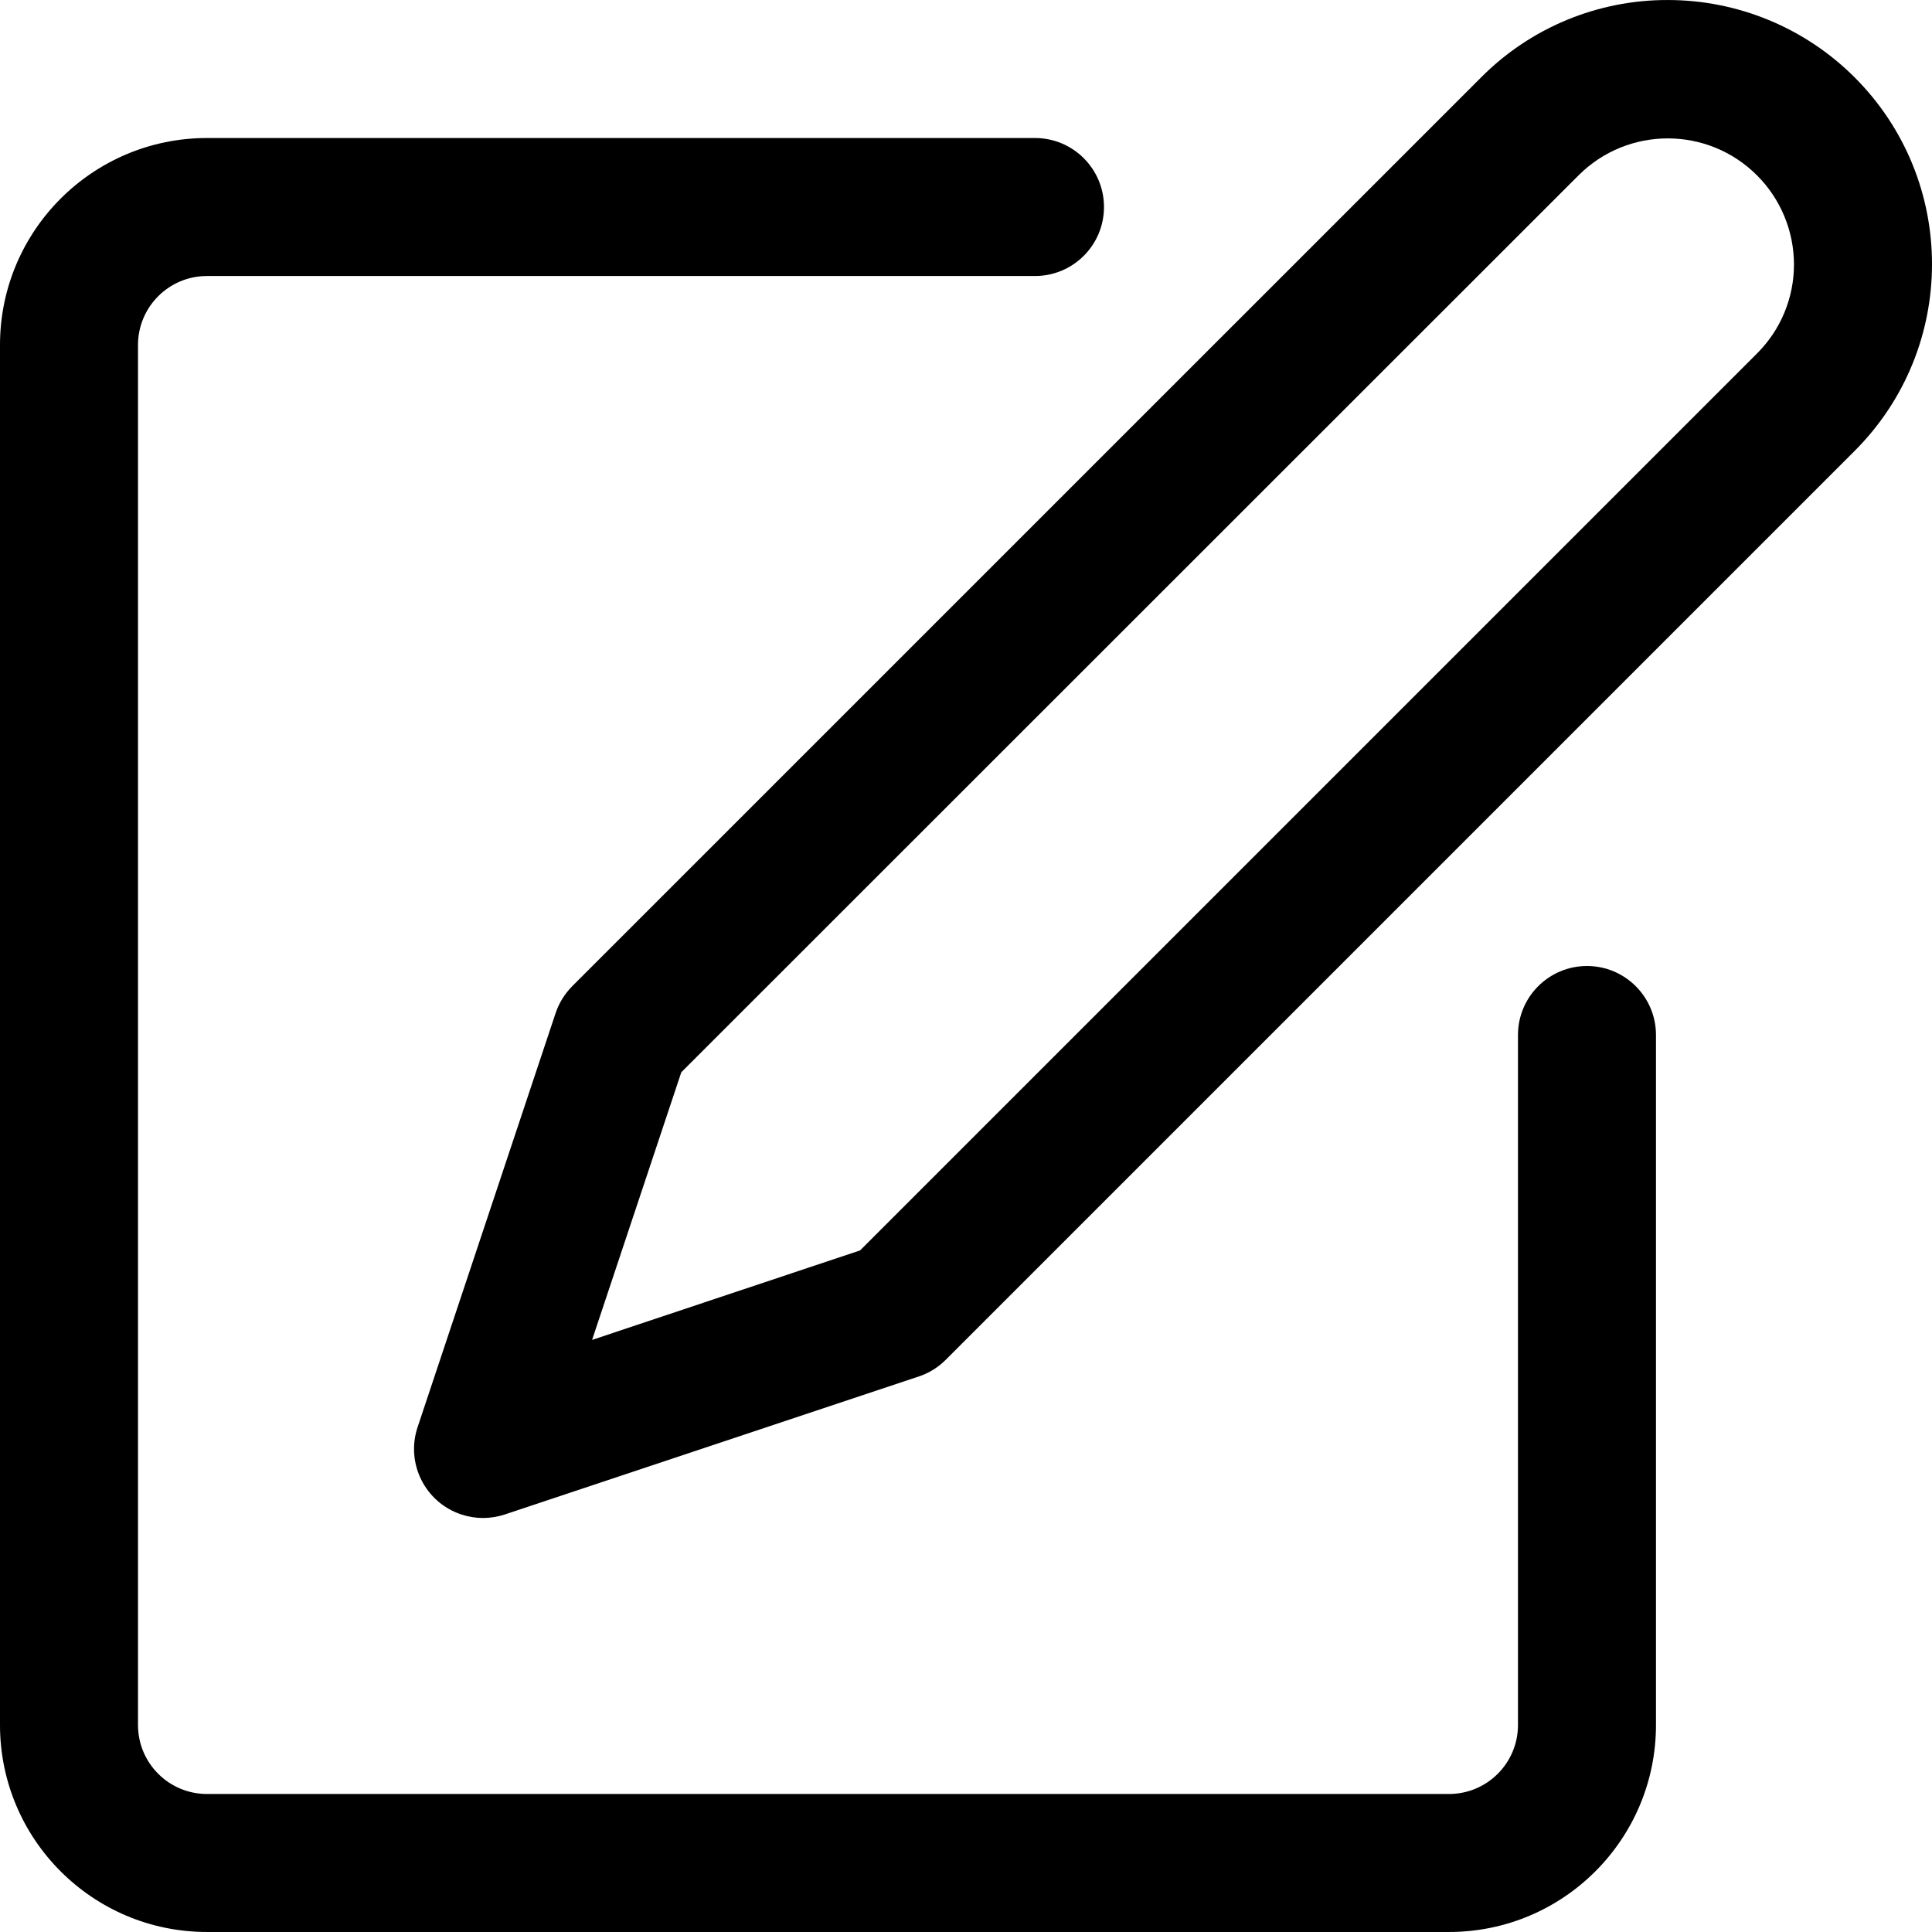
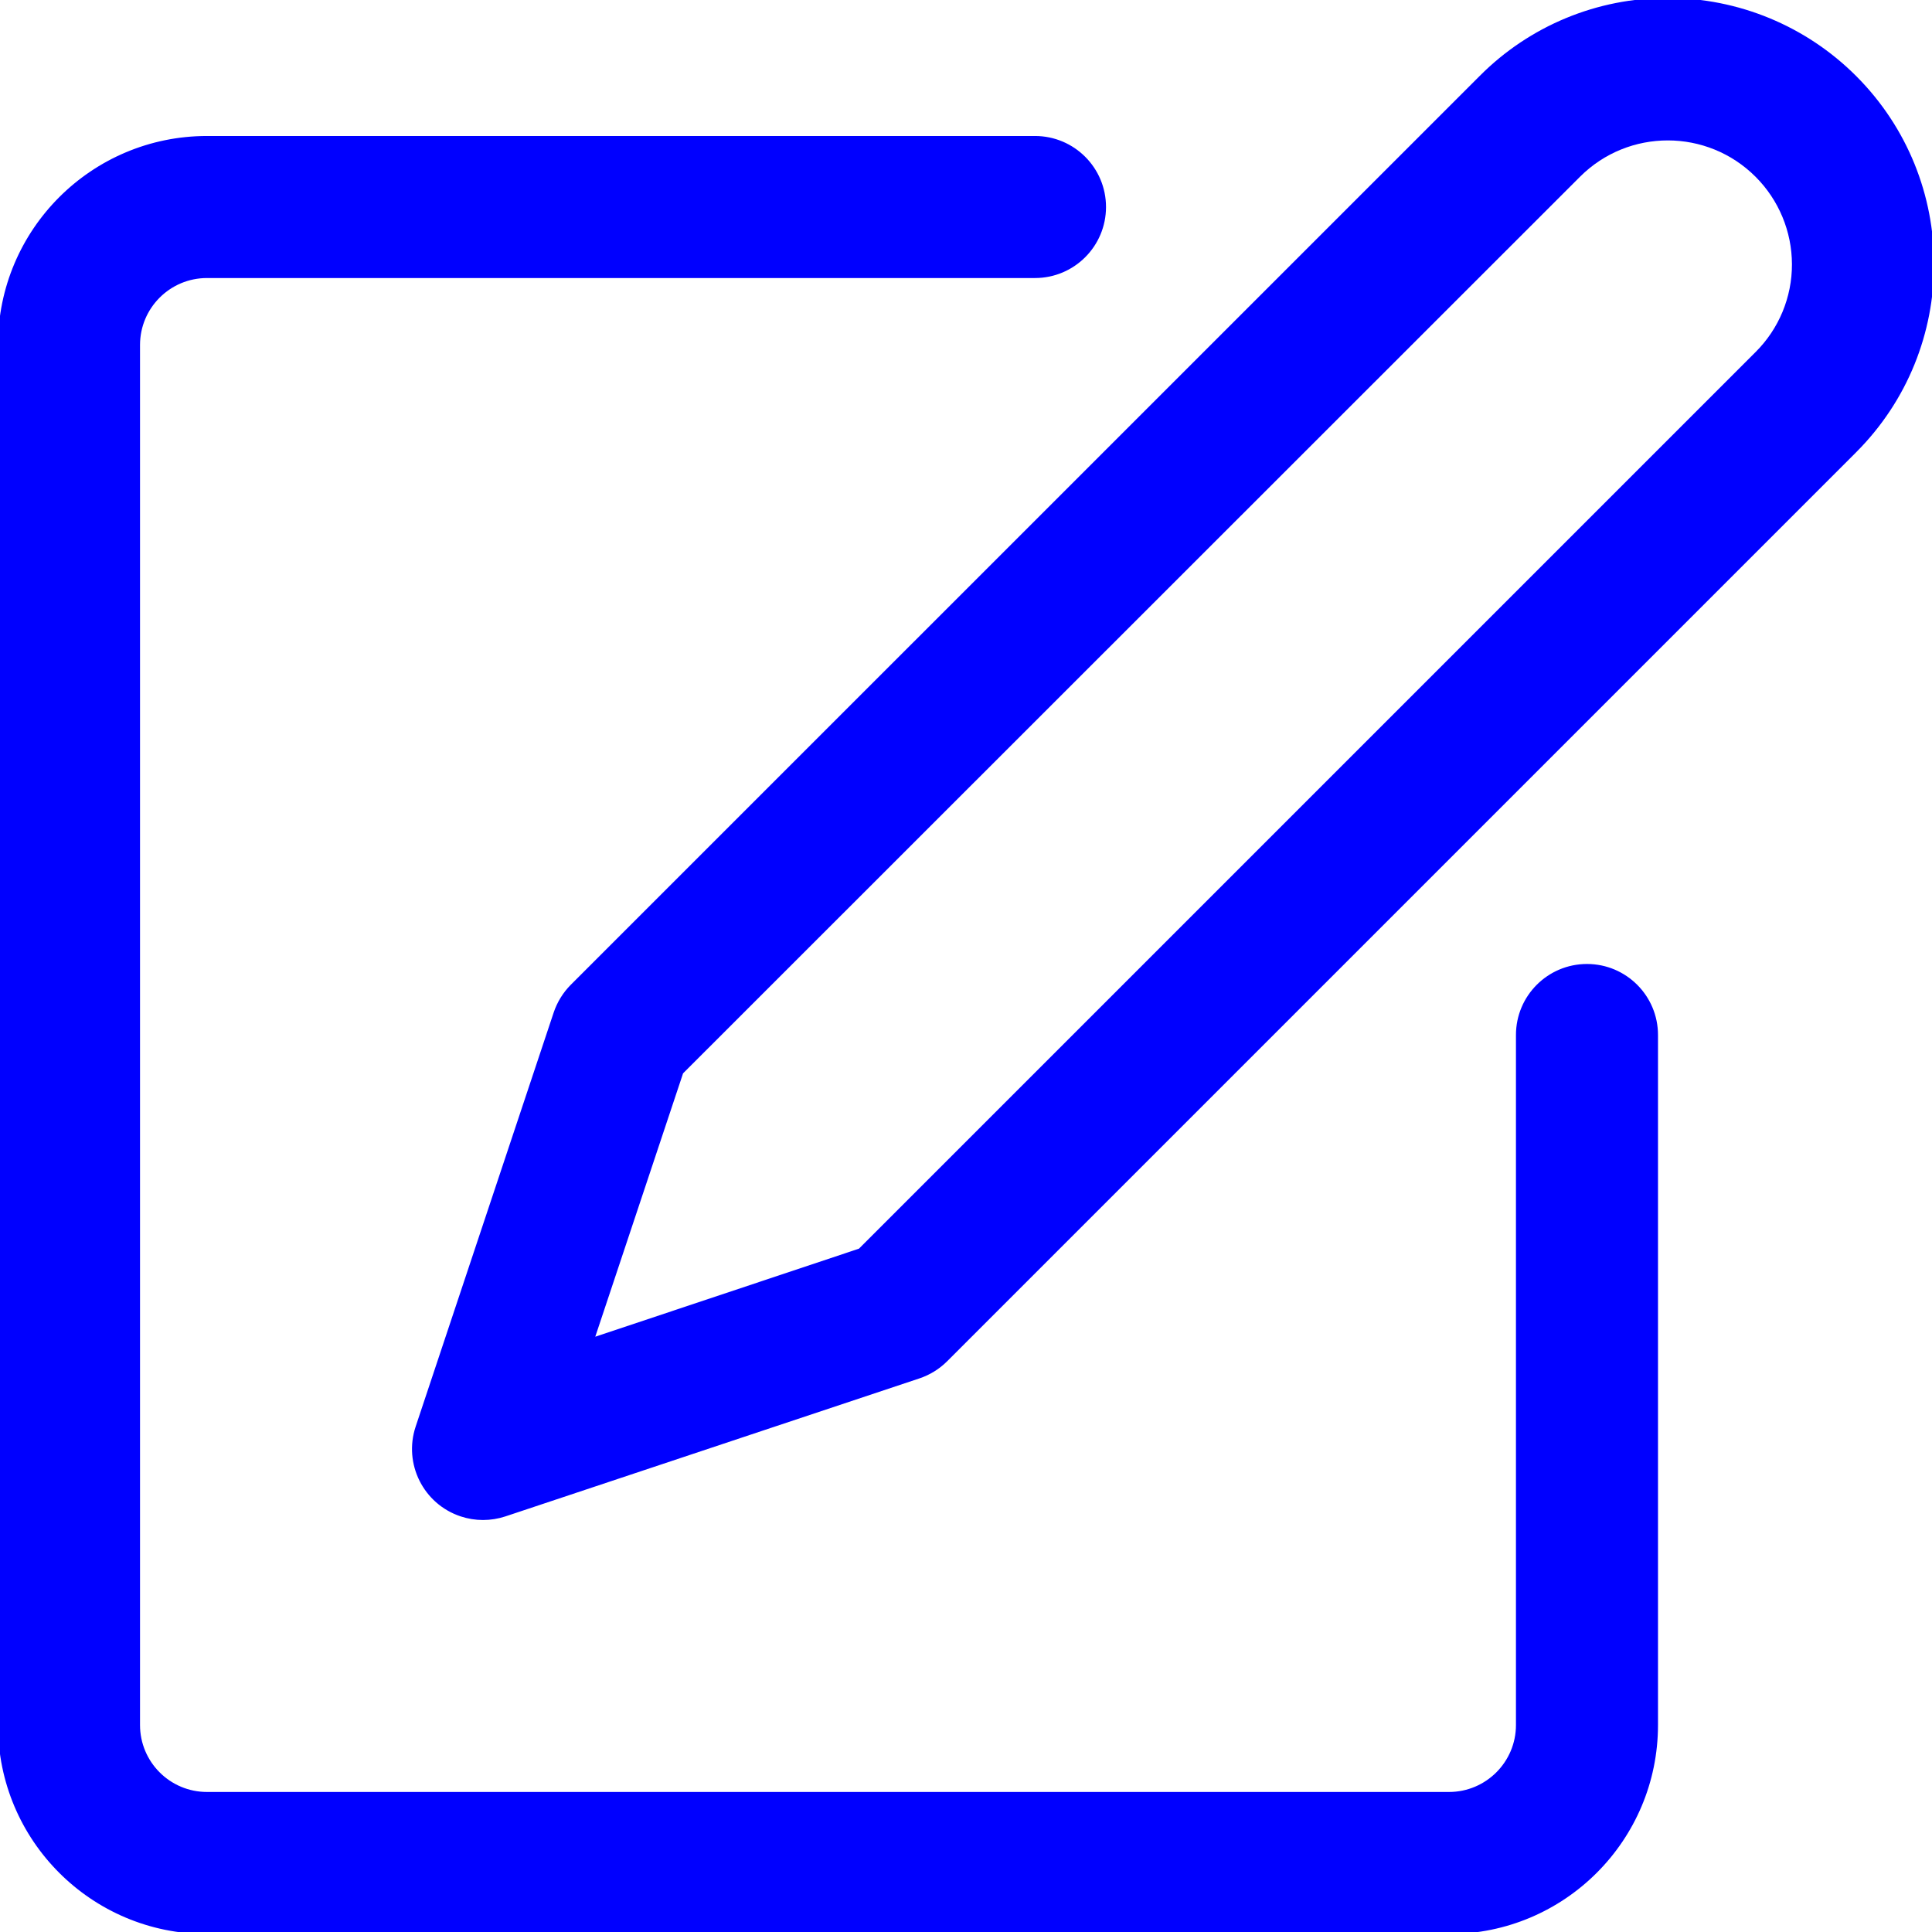
- <svg xmlns="http://www.w3.org/2000/svg" version="1.1" id="Capa_1" x="0px" y="0px" viewBox="0 0 477.873 477.873" style="enable-background:new 0 0 477.873 477.873;" xml:space="preserve">
+ <svg xmlns="http://www.w3.org/2000/svg" version="1.1" id="Capa_1" x="0px" y="0px" viewBox="0 0 477.873 477.873" style="enable-background:new 0 0 477.873 477.873;" fill="blue" stroke="blue" xml:space="preserve">
  <g>
    <g>
      <path d="M392.533,238.937c-9.426,0-17.067,7.641-17.067,17.067V426.67c0,9.426-7.641,17.067-17.067,17.067H51.2    c-9.426,0-17.067-7.641-17.067-17.067V85.337c0-9.426,7.641-17.067,17.067-17.067H256c9.426,0,17.067-7.641,17.067-17.067    S265.426,34.137,256,34.137H51.2C22.923,34.137,0,57.06,0,85.337V426.67c0,28.277,22.923,51.2,51.2,51.2h307.2    c28.277,0,51.2-22.923,51.2-51.2V256.003C409.6,246.578,401.959,238.937,392.533,238.937z" />
    </g>
  </g>
  <g>
    <g>
      <path d="M458.742,19.142c-12.254-12.256-28.875-19.14-46.206-19.138c-17.341-0.05-33.979,6.846-46.199,19.149L141.534,243.937    c-1.865,1.879-3.272,4.163-4.113,6.673l-34.133,102.4c-2.979,8.943,1.856,18.607,10.799,21.585    c1.735,0.578,3.552,0.873,5.38,0.875c1.832-0.003,3.653-0.297,5.393-0.87l102.4-34.133c2.515-0.84,4.8-2.254,6.673-4.13    l224.802-224.802C484.25,86.023,484.253,44.657,458.742,19.142z M434.603,87.419L212.736,309.286l-66.287,22.135l22.067-66.202    L390.468,43.353c12.202-12.178,31.967-12.158,44.145,0.044c5.817,5.829,9.095,13.72,9.12,21.955    C443.754,73.631,440.467,81.575,434.603,87.419z" />
    </g>
  </g>
  <g>
</g>
  <g>
</g>
  <g>
</g>
  <g>
</g>
  <g>
</g>
  <g>
</g>
  <g>
</g>
  <g>
</g>
  <g>
</g>
  <g>
</g>
  <g>
</g>
  <g>
</g>
  <g>
</g>
  <g>
</g>
  <g>
</g>
</svg>
